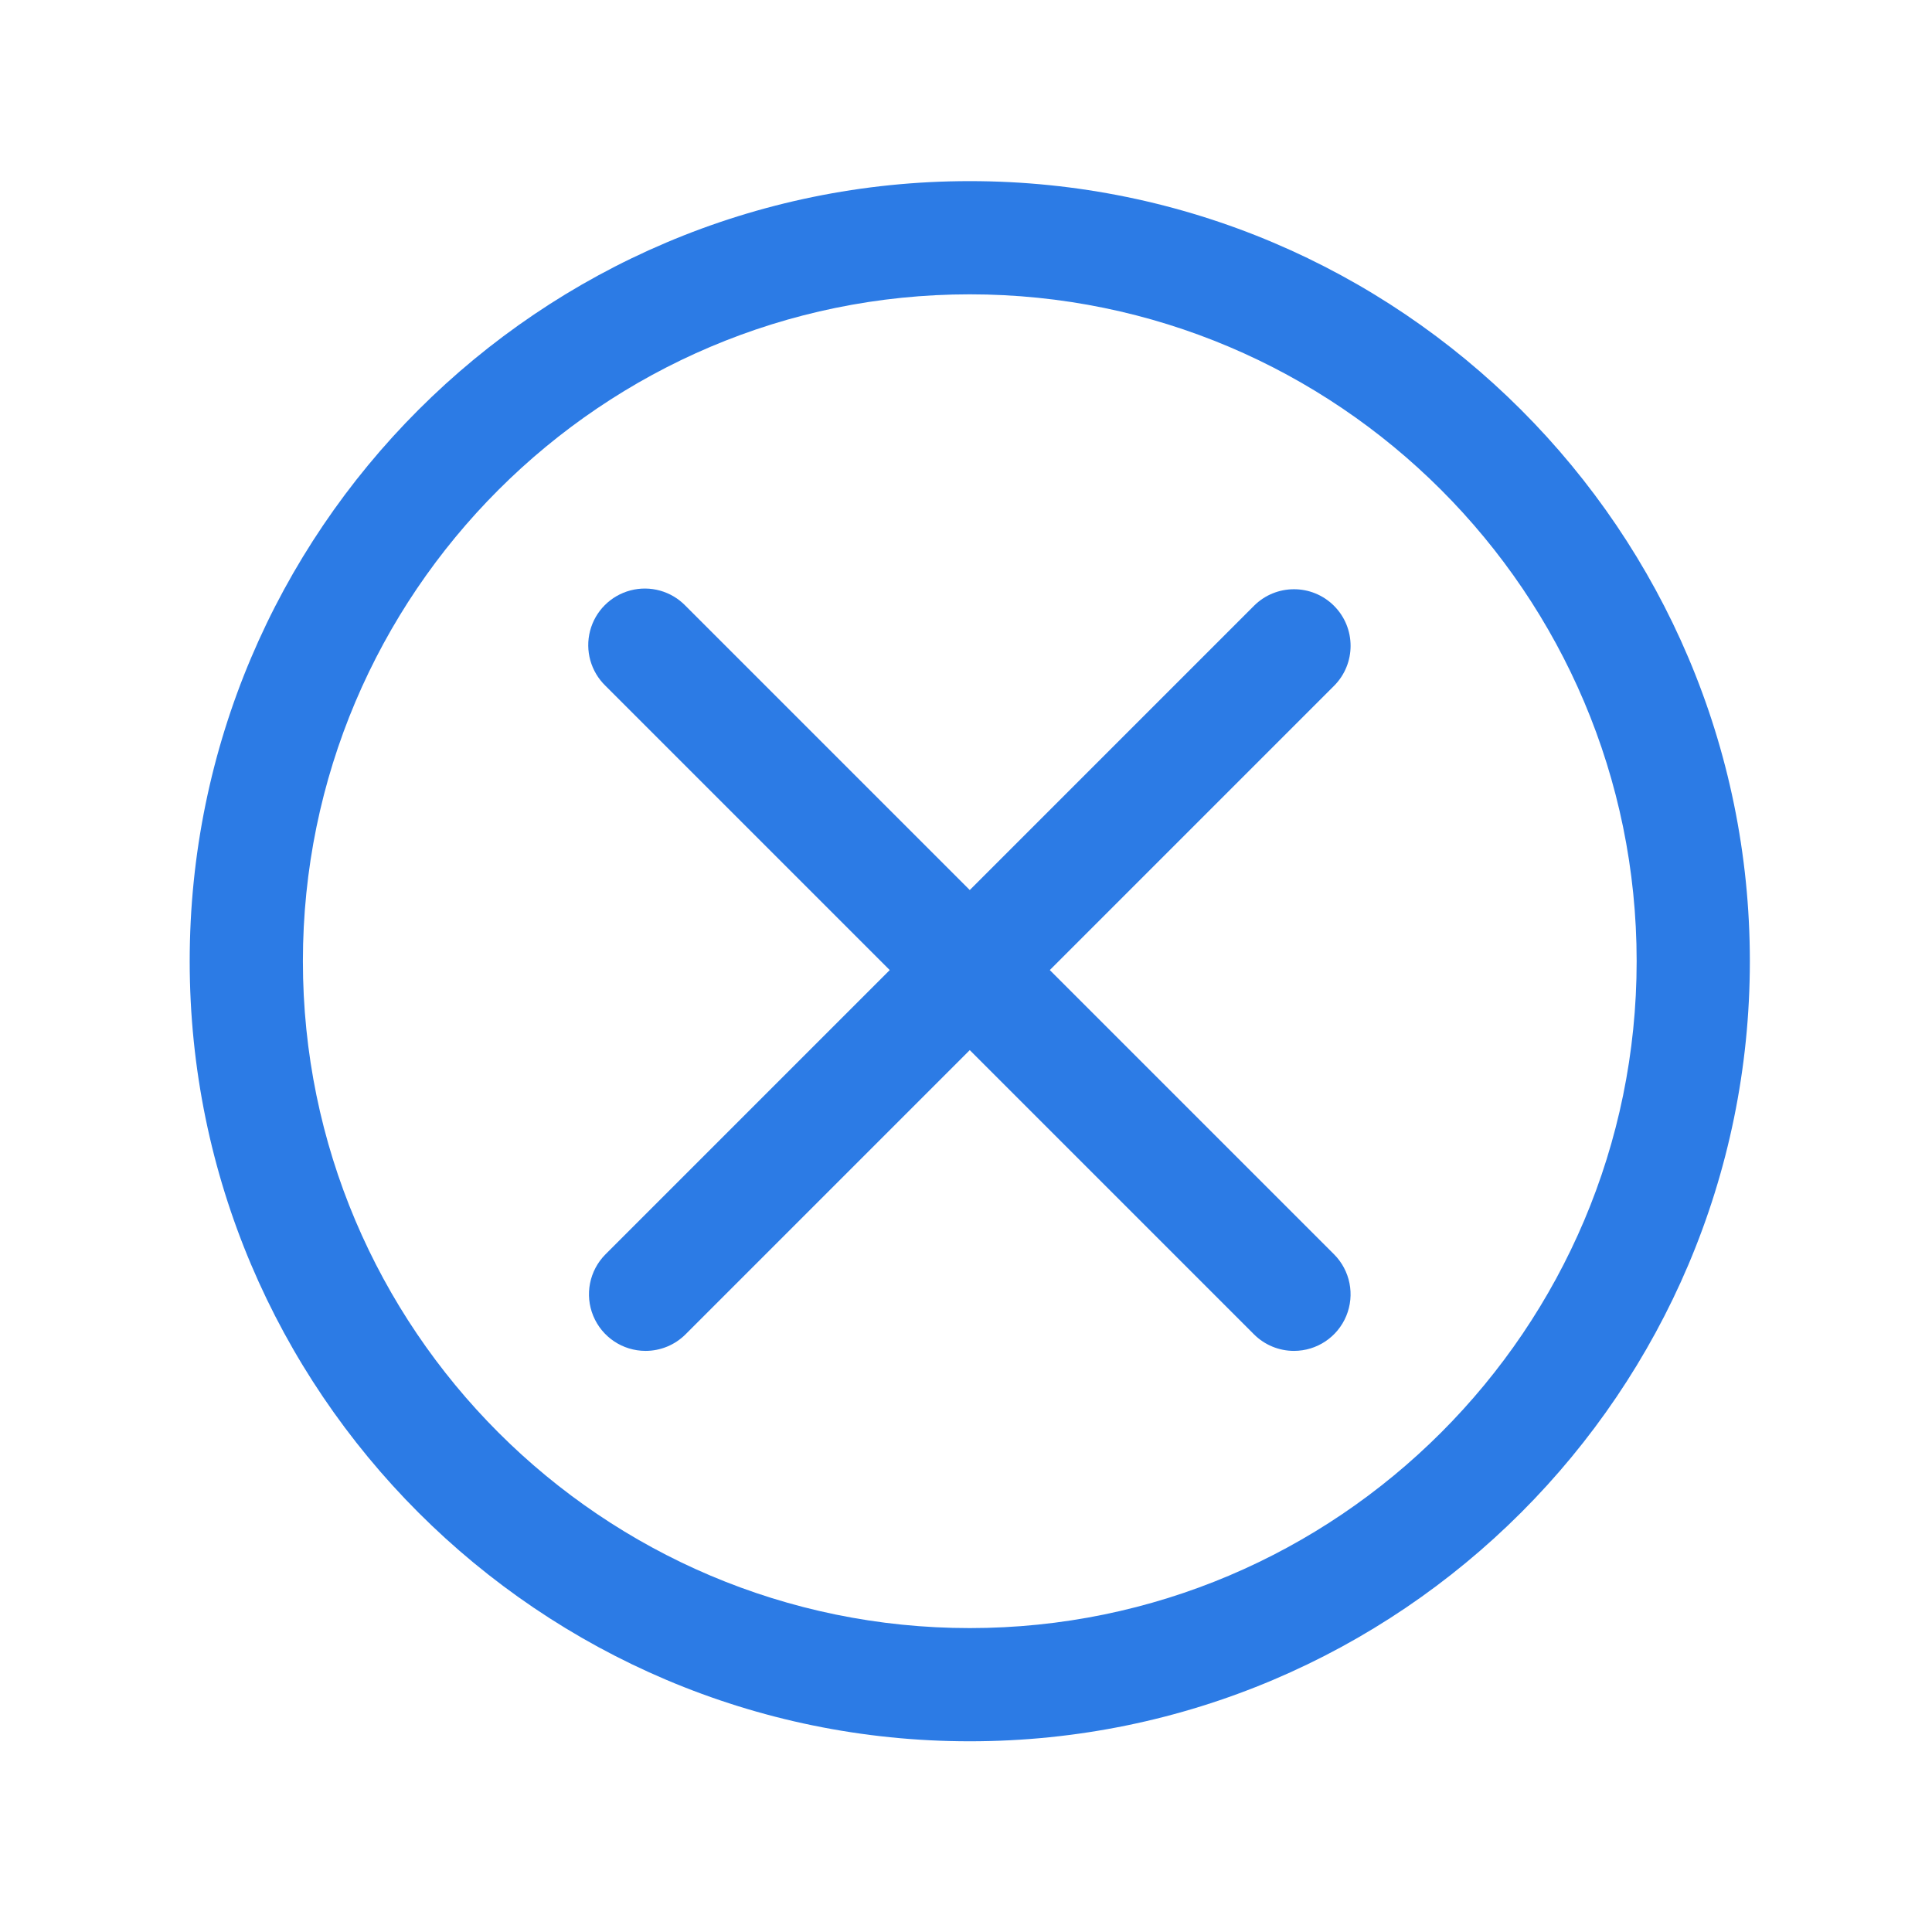
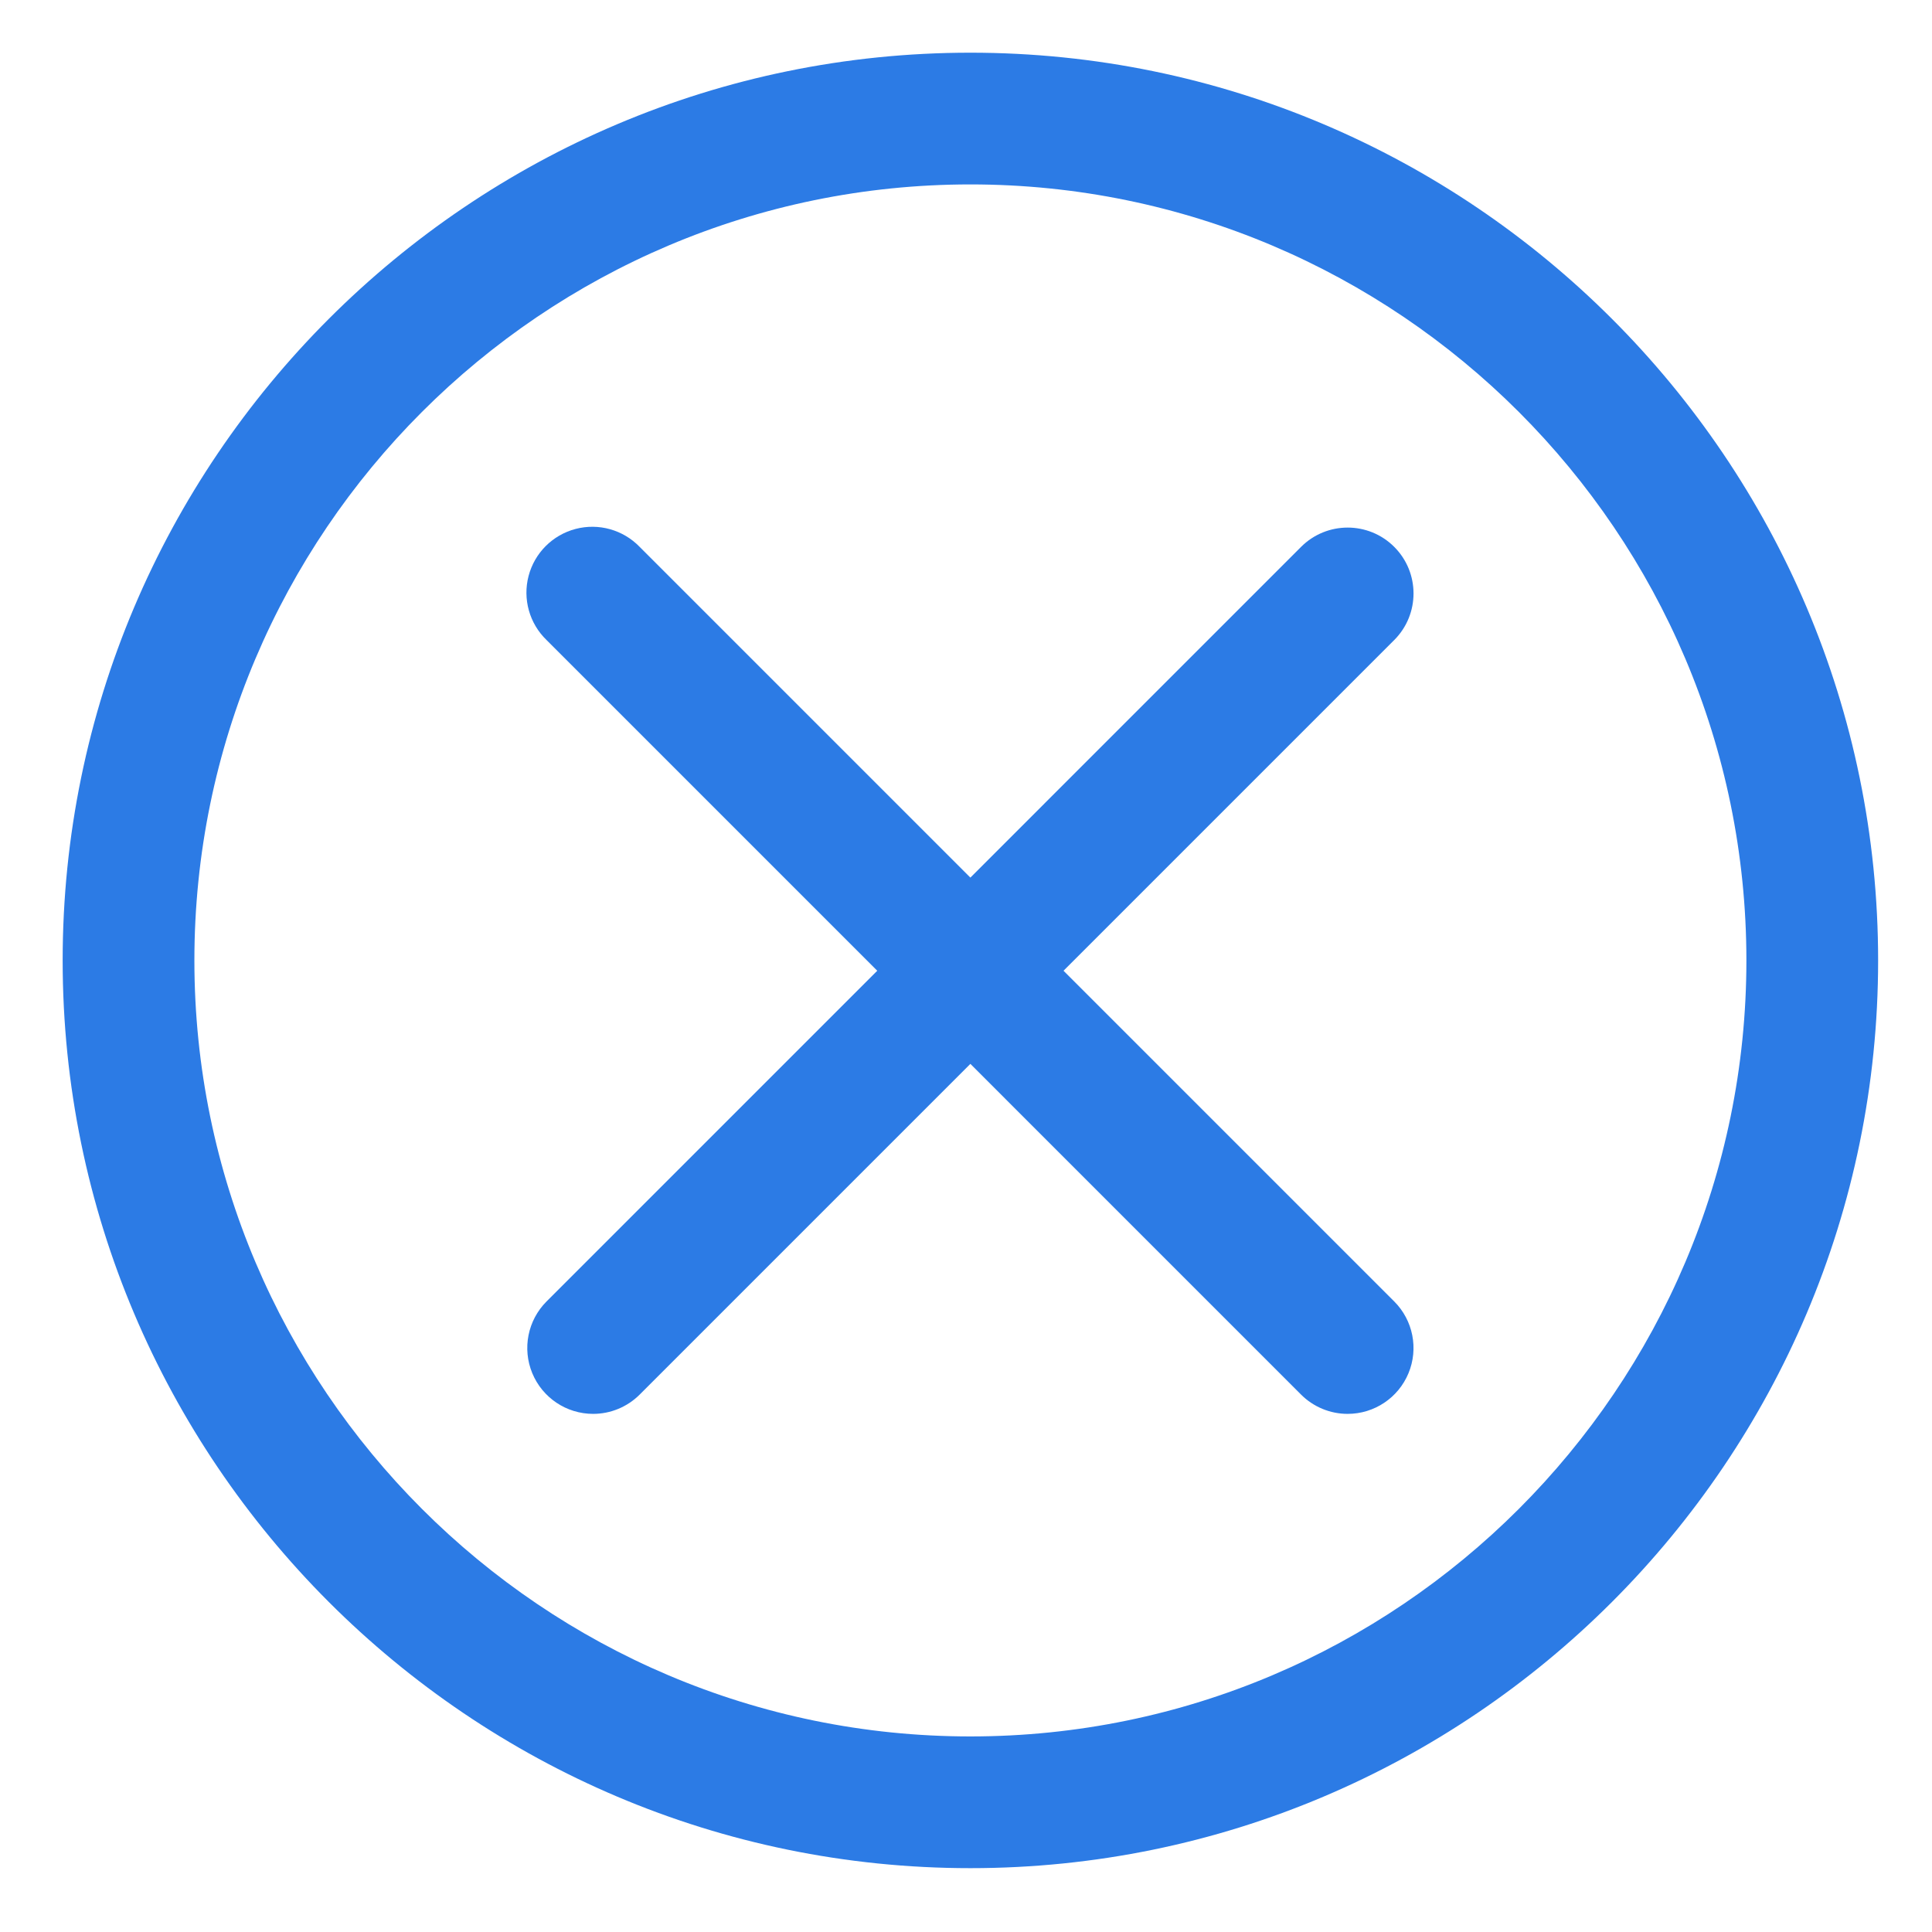
- <svg xmlns="http://www.w3.org/2000/svg" viewBox="0 0 512 512" version="1.1" id="svg11">
+ <svg xmlns="http://www.w3.org/2000/svg" viewBox="36 36 440 440" version="1.1" id="svg11">
  <defs id="defs15" />
  <g data-name="1" id="_1" style="fill:#2c7be5;fill-opacity:1">
    <path d="M257,461.46c-114,0-206.73-92.74-206.73-206.73S143,48,257,48s206.73,92.74,206.73,206.73S371,461.46,257,461.46ZM257,78C159.55,78,80.27,157.28,80.27,254.73S159.55,431.46,257,431.46s176.73-79.28,176.73-176.73S354.45,78,257,78Z" id="path4" style="fill:#2c7be5;fill-opacity:1" />
    <path d="M342.92,358a15,15,0,0,1-10.61-4.39L160.47,181.76a15,15,0,1,1,21.21-21.21L353.53,332.4A15,15,0,0,1,342.92,358Z" id="path6" style="fill:#2c7be5;fill-opacity:1" />
    <path d="M171.07,358a15,15,0,0,1-10.6-25.6L332.31,160.55a15,15,0,0,1,21.22,21.21L181.68,353.61A15,15,0,0,1,171.07,358Z" id="path8" style="fill:#2c7be5;fill-opacity:1" />
  </g>
</svg>
